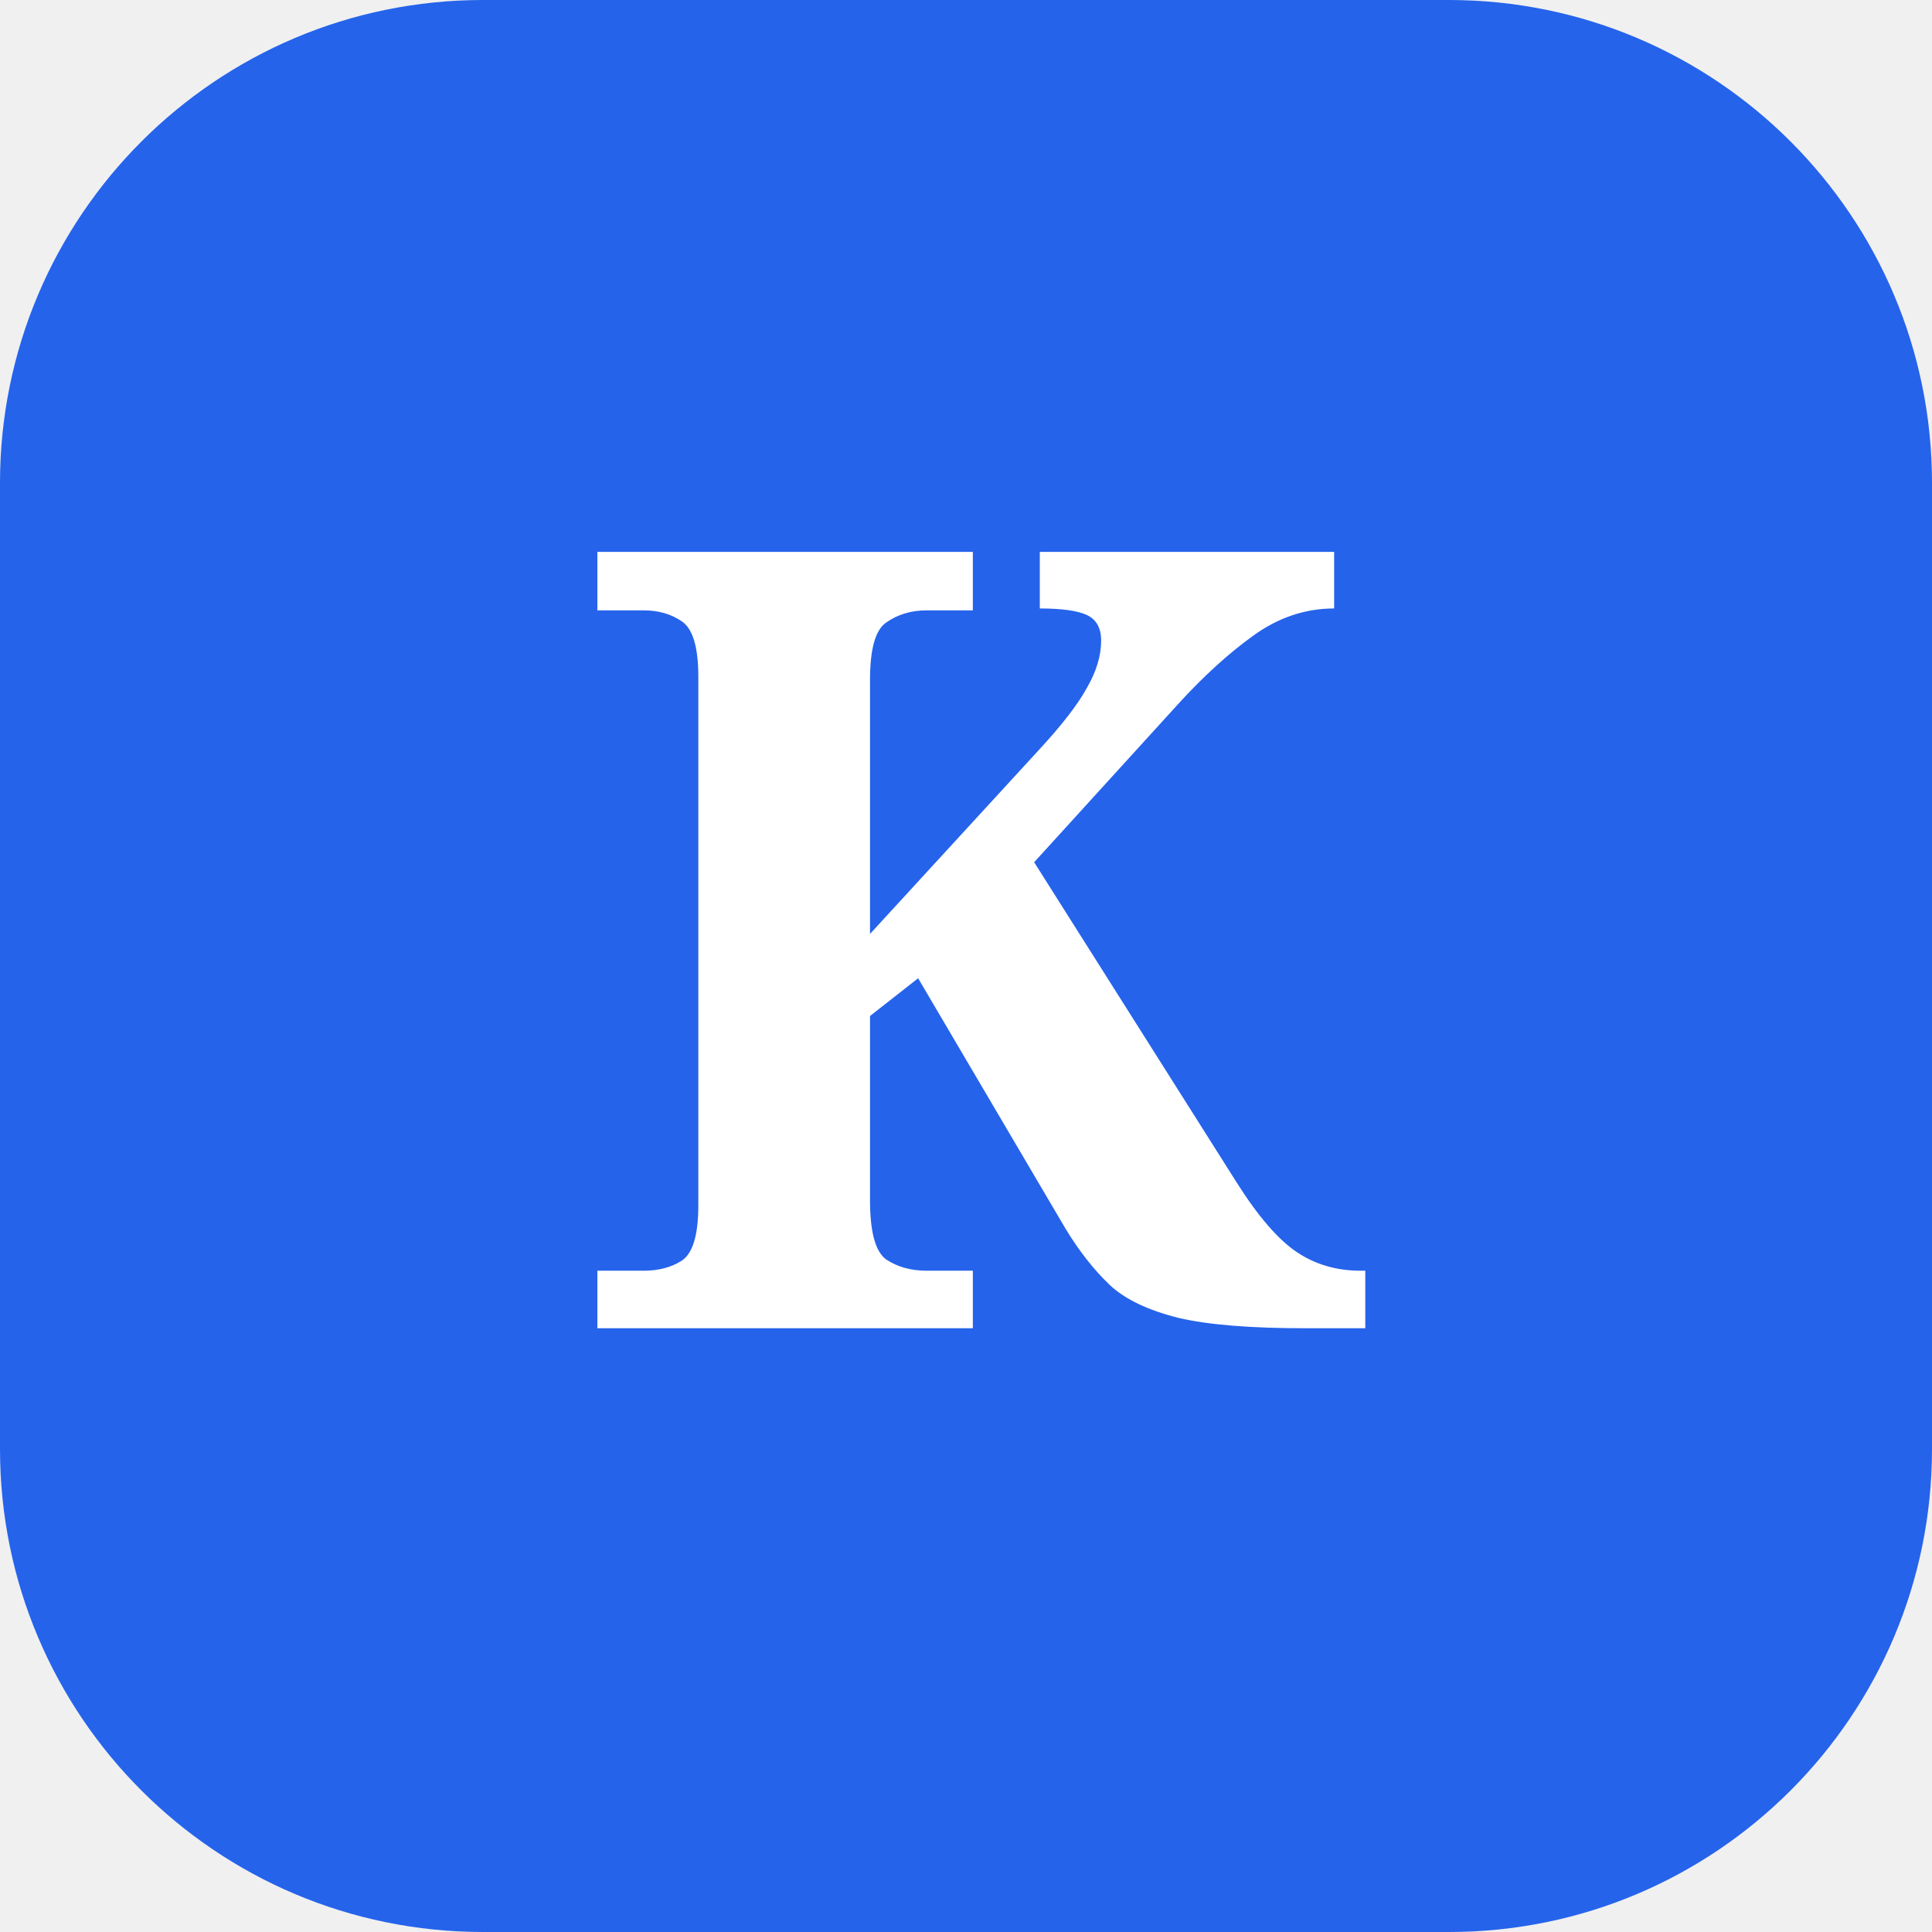
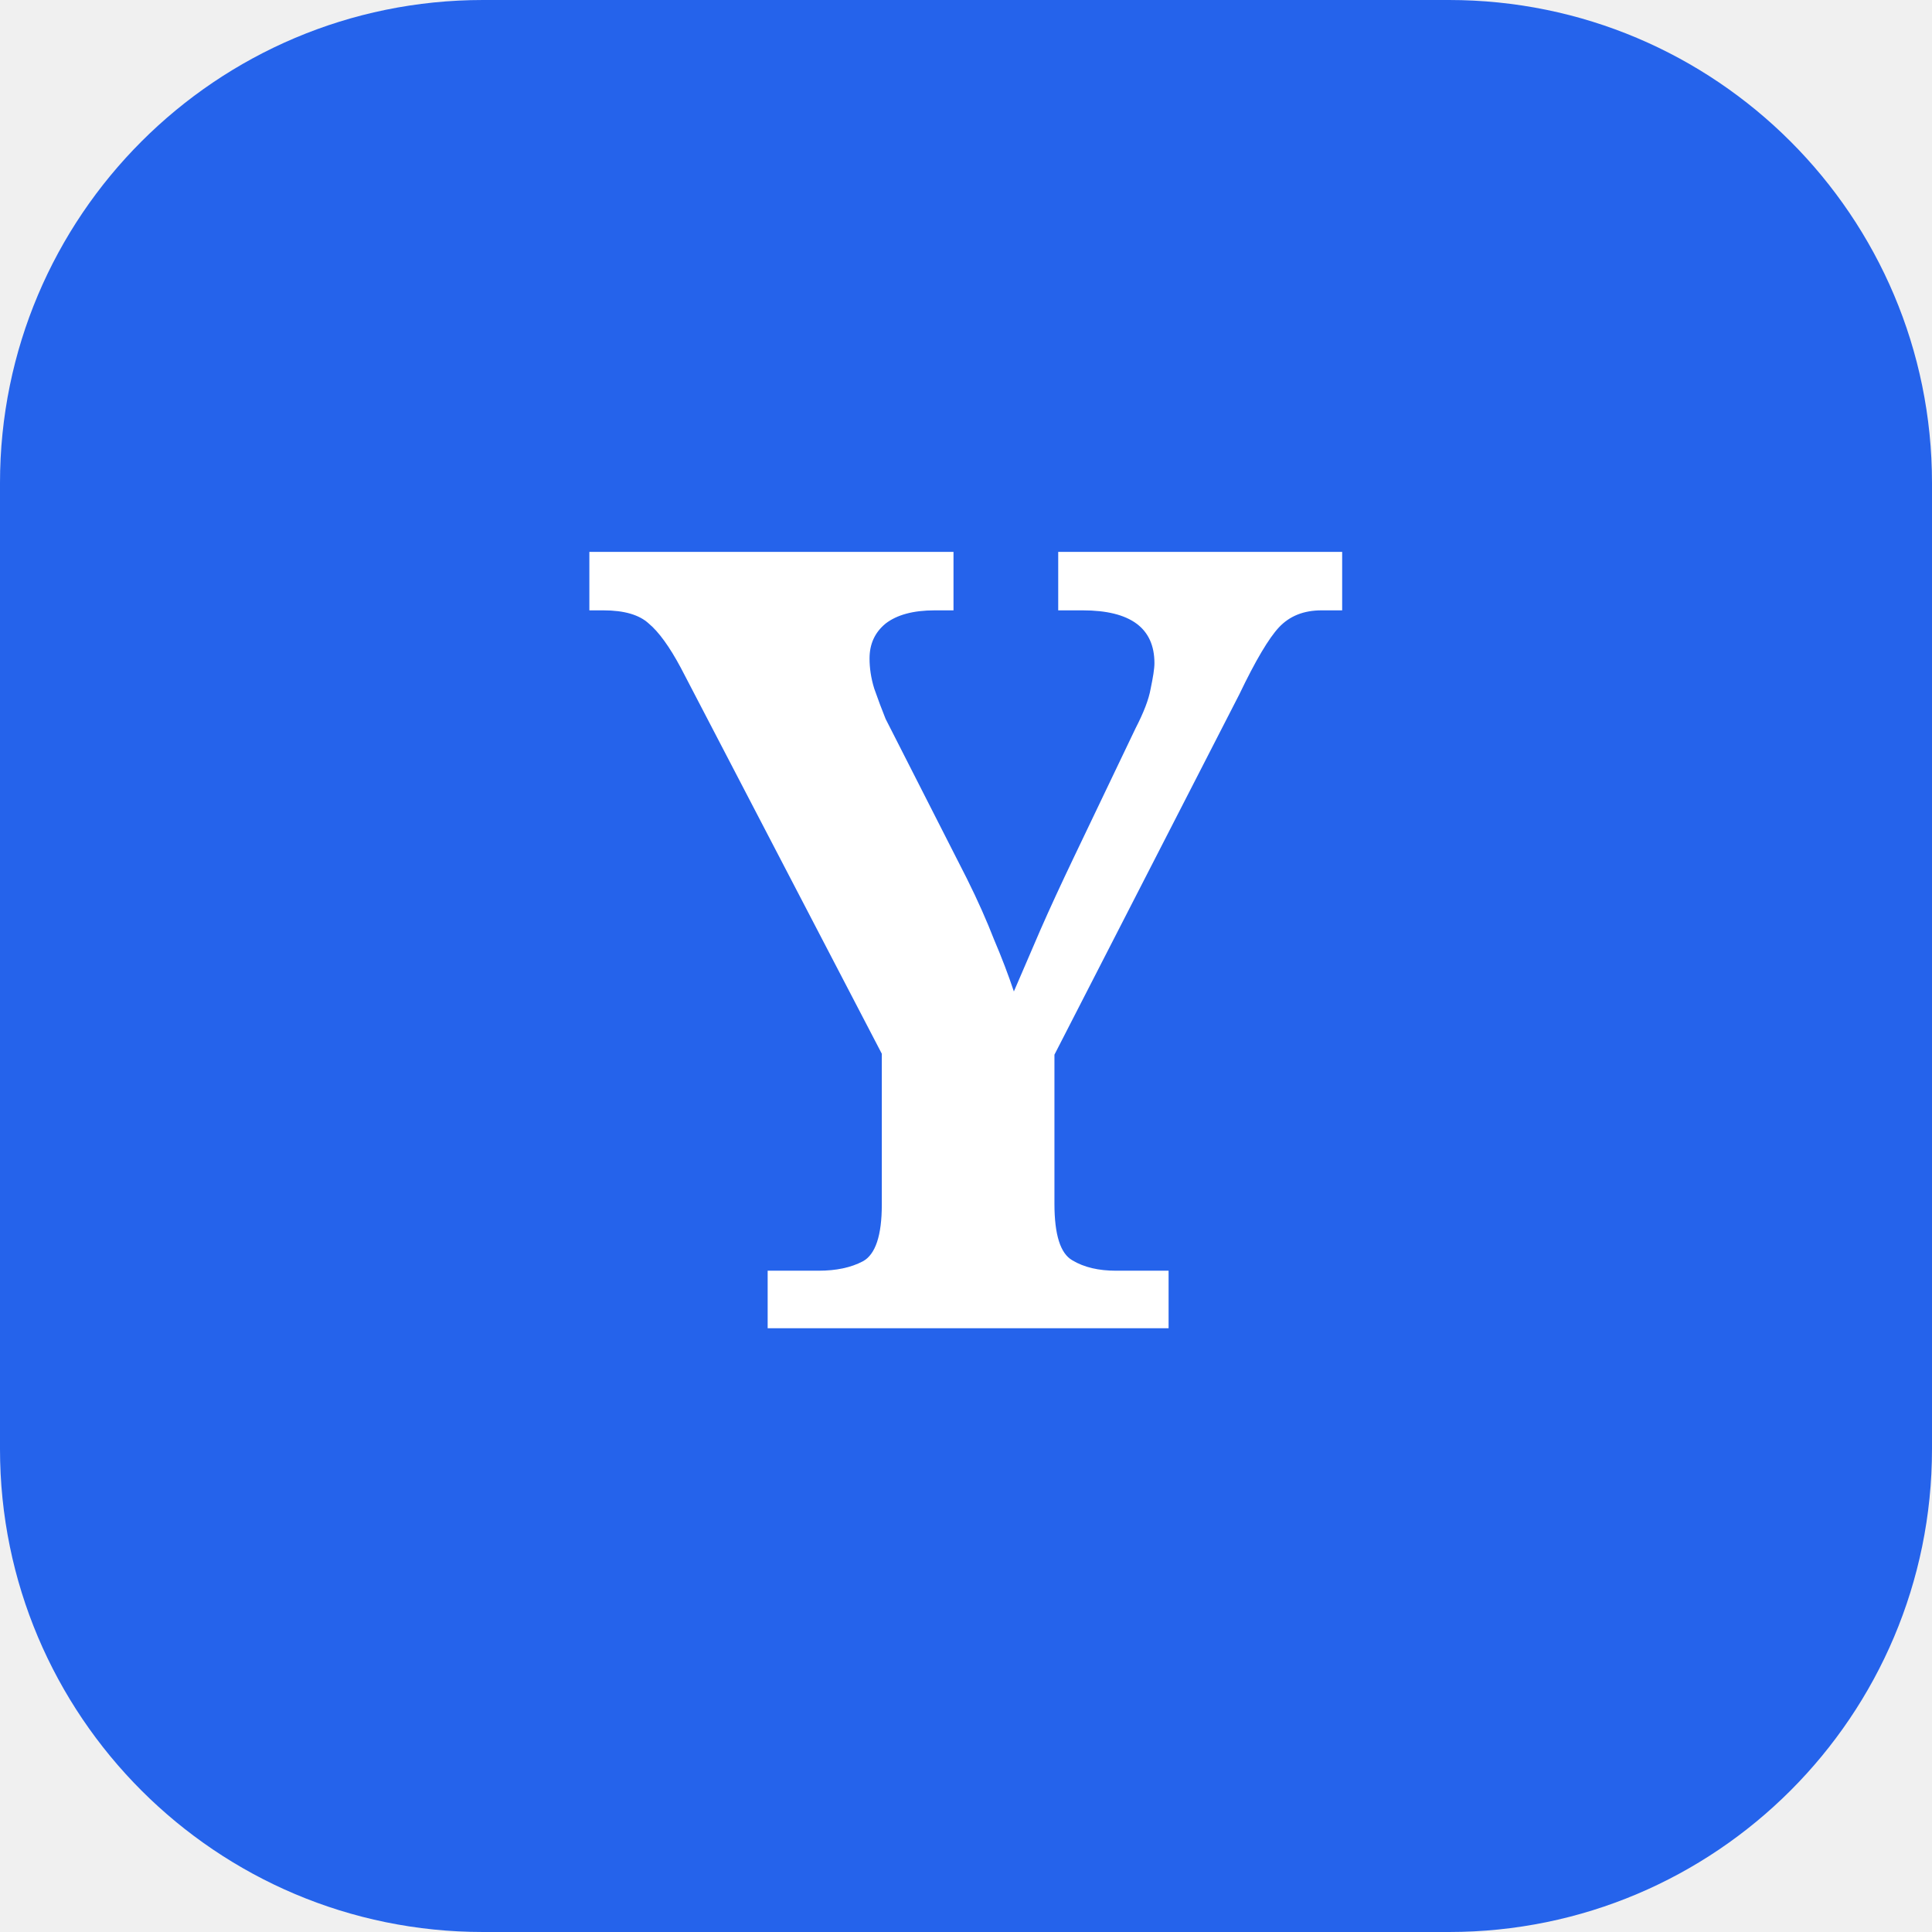
<svg xmlns="http://www.w3.org/2000/svg" viewBox="0 0 32 32">
  <rect width="32" height="32" rx="8" fill="#2563EB" />
-   <text x="16" y="22" font-family="serif" font-size="18" fill="white" text-anchor="middle" font-weight="bold">K</text>
+   <text x="16" y="22" font-family="serif" font-size="18" fill="white" text-anchor="middle" font-weight="bold">Y</text>
</svg>
